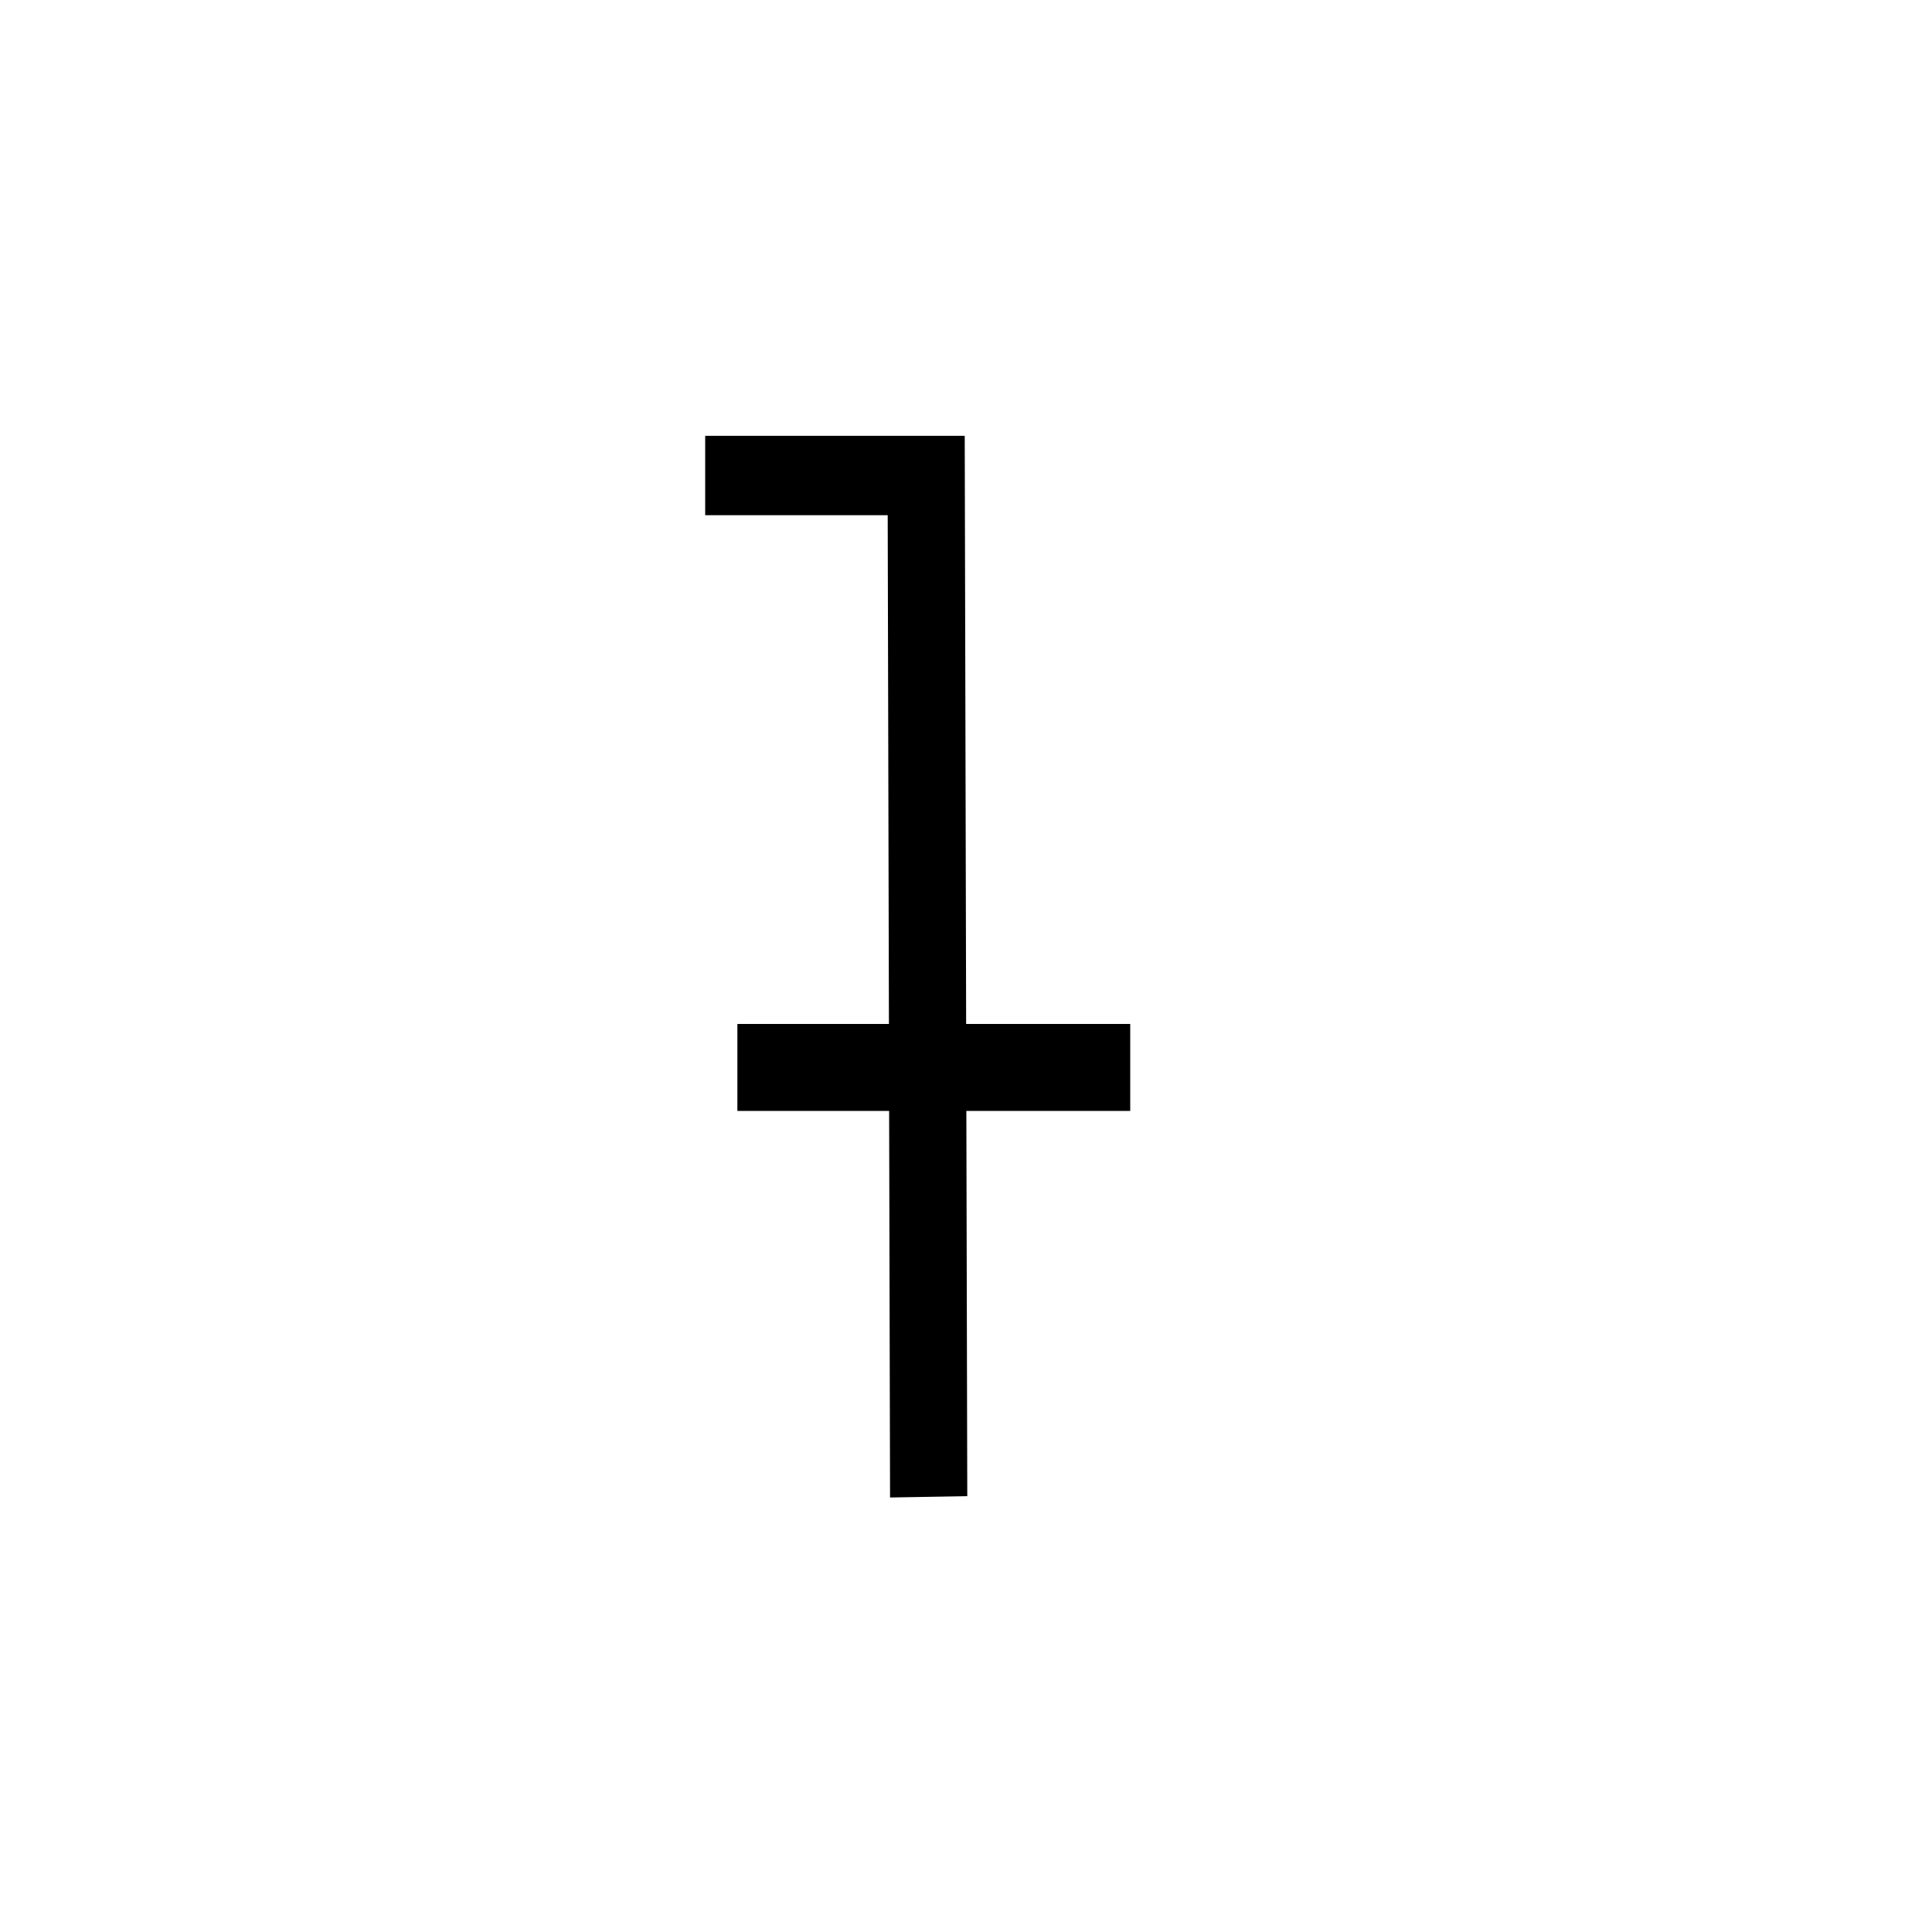
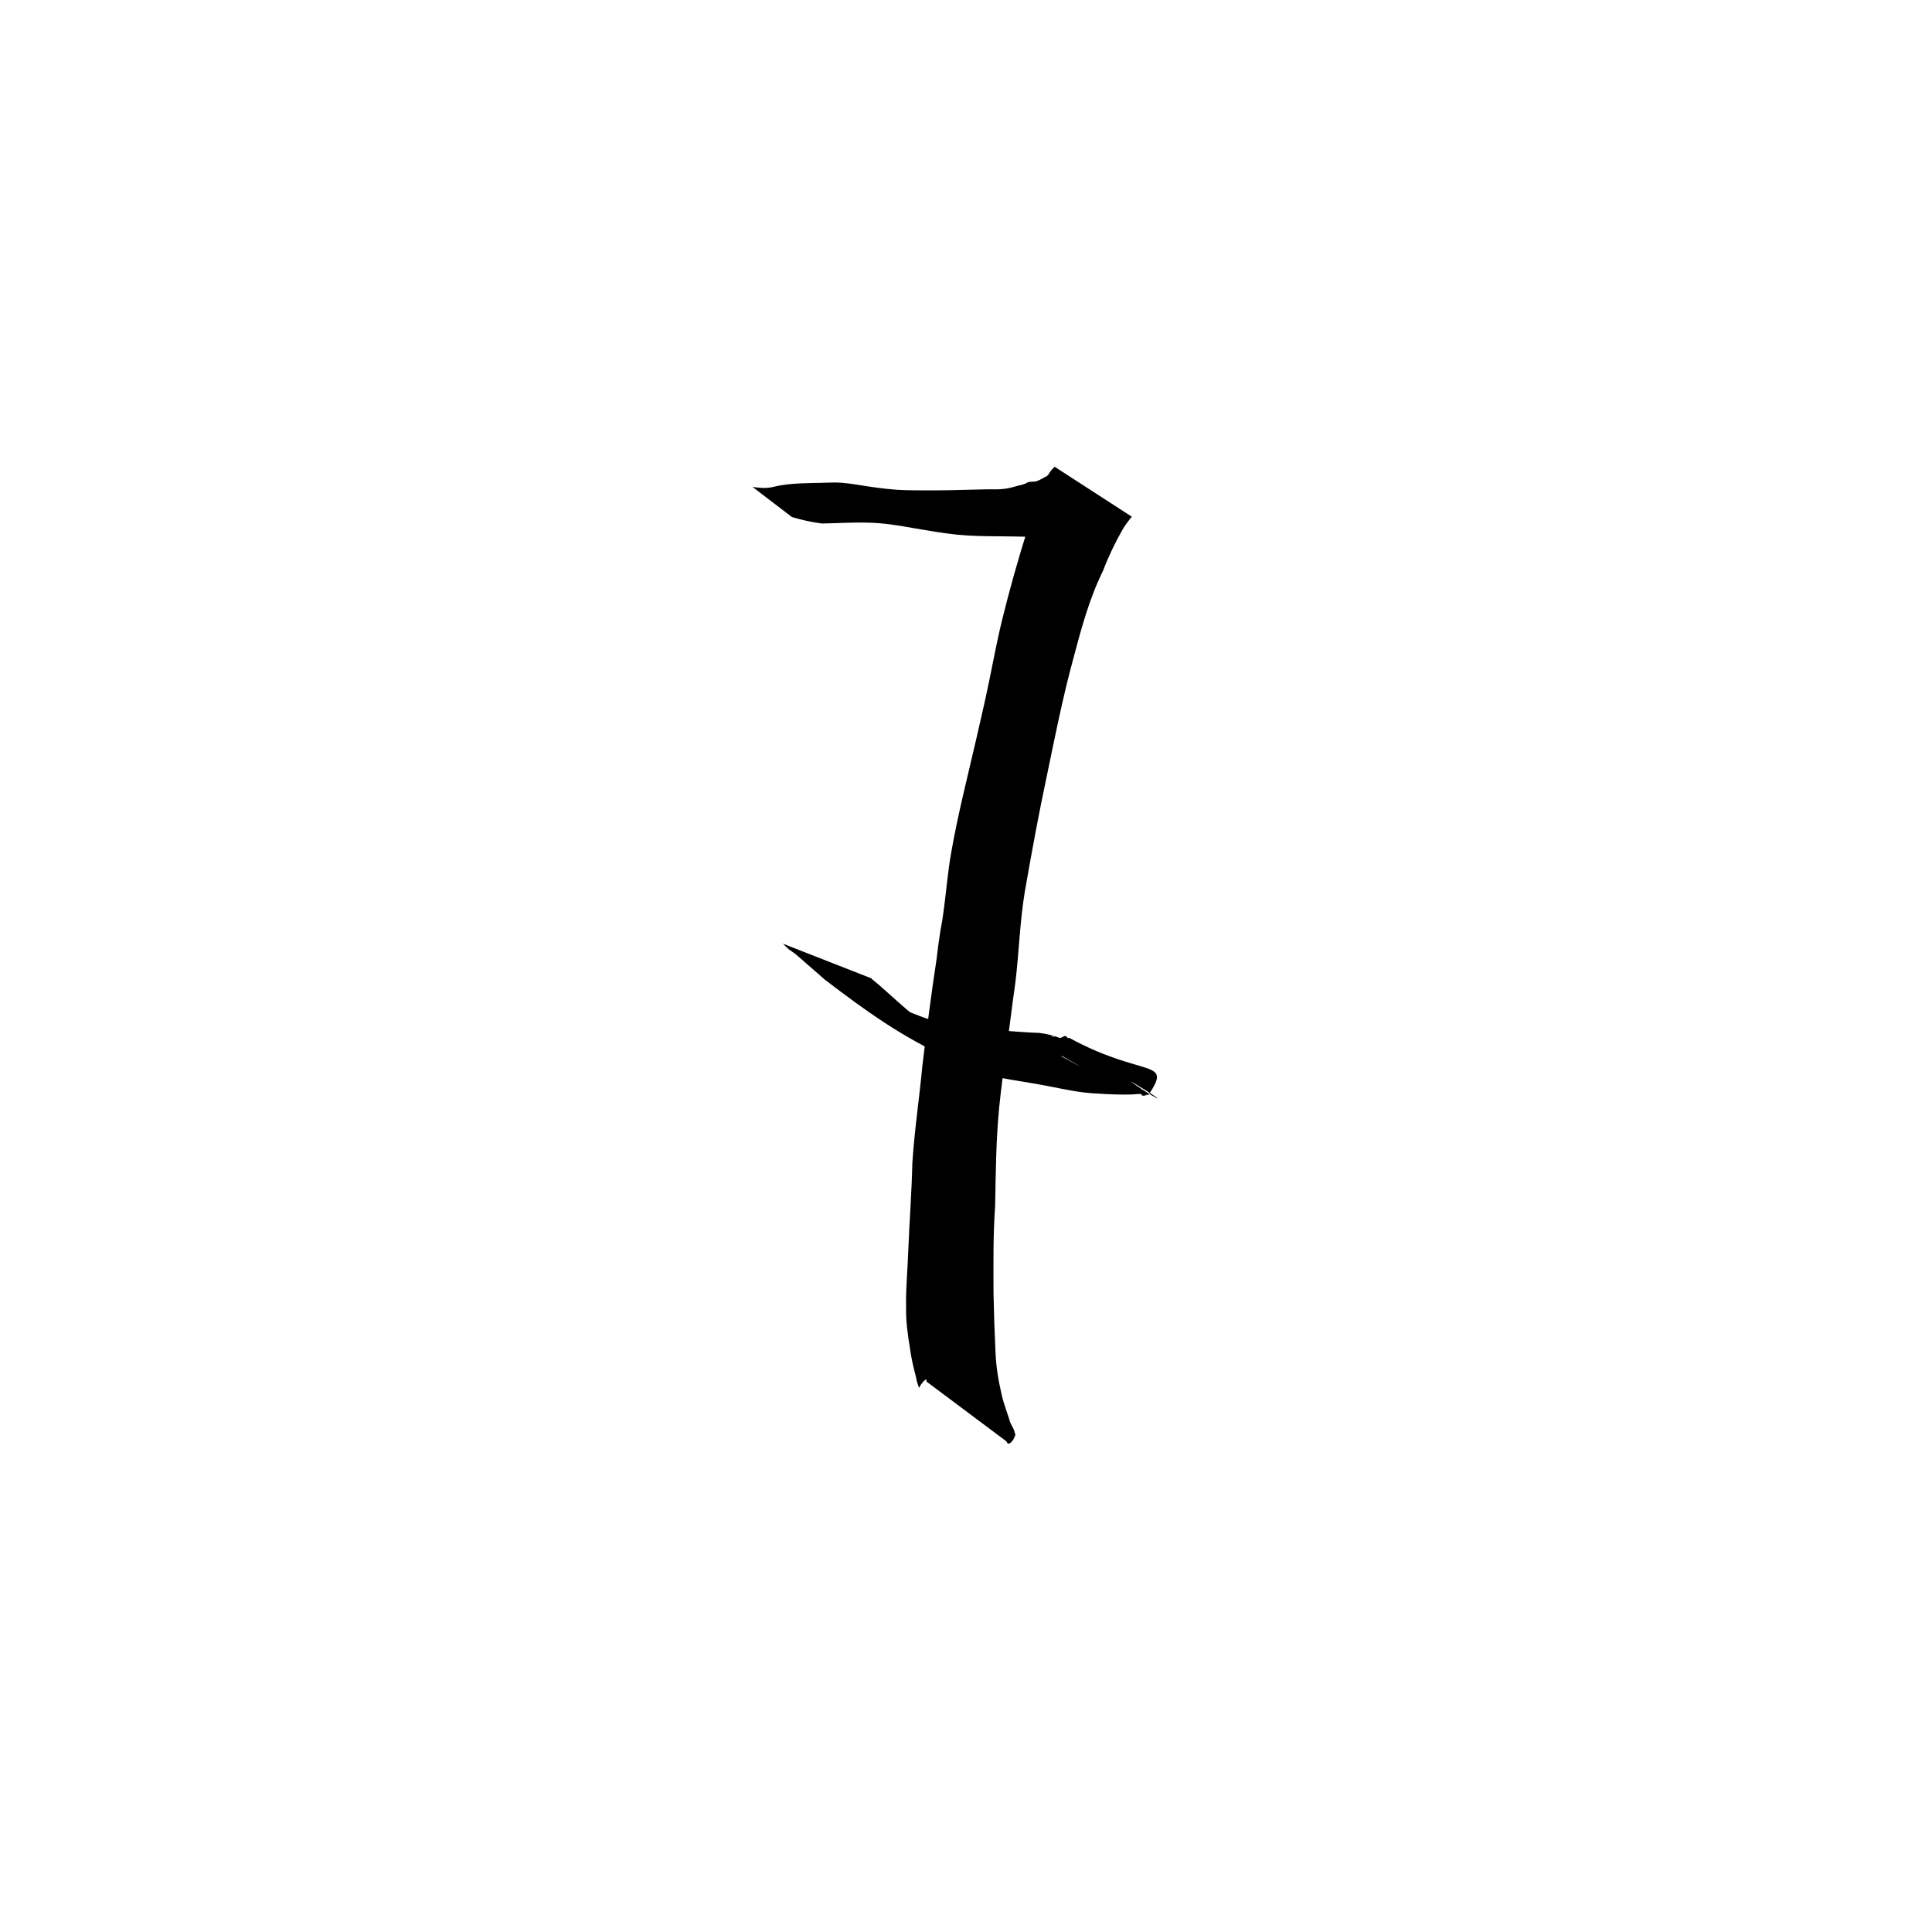
<svg xmlns="http://www.w3.org/2000/svg" width="1000" height="1000" viewBox="0 0 264.583 264.583" version="1.1" id="svg1">
  <defs id="defs1" />
-   <path id="rect2" style="fill:#000000;stroke-width:4.966" d="M 96.44 61.339 L 96.414 72.208 L 121.412 72.636 L 121.412 142.31 L 100.656 141.955 L 100.628 153.86 L 121.411 154.217 L 121.411 207.16 L 131.988 207.16 L 131.988 154.398 L 154.432 154.782 L 154.461 142.877 L 131.988 142.491 L 131.988 61.948 L 96.44 61.339 z " transform="matrix(0.9998531,-0.01713715,0.00240271,0.9999971,0,0)" />
+   <path style="fill:#000000;stroke-width:0.265" id="path1" d="m 108.448,70.806 c 1.341,0.397 2.714,0.712 4.103,0.886 2.081,-0.029 4.152,-0.181 6.235,-0.115 2.171,0.024 4.314,0.391 6.445,0.77 1.977,0.333 3.948,0.685 5.945,0.886 1.765,0.159 3.541,0.204 5.312,0.209 1.549,0.011 3.097,0.036 4.645,0.074 0.95,0.024 1.9,0.043 2.85,0.056 0.474,-0.028 0.959,0.057 1.432,0.003 0.3,-0.034 0.594,-0.107 0.893,-0.151 0.828,-0.149 1.642,-0.331 2.482,-0.414 0.484,-0.212 1,-0.365 1.53,-0.299 0.13,-0.037 0.274,0.043 0.402,0.002 0.497,-0.157 1.383,-0.879 1.877,-1.175 0.468,-0.359 1.037,-0.351 1.581,-0.483 0.217,-0.053 0.432,-0.141 0.644,-0.212 0.072,-0.017 0.145,-0.051 0.22,-0.044 -3.596,-2.227 -7.193,-4.455 -10.789,-6.682 -0.262,0.194 -0.345,0.399 -0.436,0.568 -0.376,0.521 -0.607,1.121 -0.882,1.699 -0.139,0.338 -0.404,0.97 -0.515,1.302 -0.115,0.346 -0.198,0.703 -0.313,1.049 -0.42,1.27 -0.936,2.51 -1.394,3.766 -1.292,4.13 -2.471,8.29 -3.504,12.492 -0.852,3.531 -1.472,7.112 -2.252,10.659 -0.398,1.808 -0.827,3.609 -1.23,5.416 -1.2,5.209 -2.537,10.392 -3.458,15.659 -0.451,2.495 -0.653,5.025 -0.98,7.536 -0.429,3.287 -0.257,1.409 -0.719,4.629 -0.114,0.794 -0.2,1.592 -0.301,2.388 -0.744,4.89 -1.376,9.795 -1.958,14.706 -0.413,4.438 -1.087,8.85 -1.369,13.299 -0.087,3.984 -0.4,7.957 -0.557,11.938 -0.077,2.591 -0.359,5.181 -0.299,7.774 -0.042,1.963 0.232,3.898 0.559,5.826 0.162,1.209 0.432,2.396 0.75,3.571 0.099,0.506 0.202,1.002 0.401,1.476 0.004,0.055 0.071,0.2 0.078,0.212 0.137,-0.488 1.188,-1.684 0.982,-0.898 0,0 10.975,8.211 10.975,8.211 v 0 c 0.284,0.849 1.084,-0.297 1.205,-0.867 0.026,-0.174 -0.091,-0.341 -0.118,-0.509 -0.17,-0.585 -0.52,-0.927 -0.665,-1.517 -0.36,-1.208 -0.855,-2.377 -1.104,-3.618 -0.438,-1.879 -0.744,-3.77 -0.819,-5.703 -0.128,-2.66 -0.22,-5.322 -0.271,-7.984 -0.013,-4.026 -0.065,-8.059 0.221,-12.078 0.084,-4.544 0.119,-9.089 0.569,-13.617 0.513,-4.919 1.287,-9.806 1.891,-14.715 0.109,-0.792 0.234,-1.582 0.328,-2.376 0.487,-4.103 0.6,-8.248 1.281,-12.329 0.923,-5.298 1.892,-10.586 3.014,-15.846 1.111,-5.341 2.17,-10.696 3.601,-15.963 1.091,-4.097 2.18,-8.226 4.065,-12.046 0.748,-1.965 1.651,-3.852 2.687,-5.68 0.309,-0.534 0.667,-1.016 1.048,-1.499 0.104,-0.103 0.008,-0.003 0.177,-0.256 0.031,-0.046 -0.061,0.092 -0.087,0.141 -0.036,0.066 0.176,-0.238 0.149,-0.169 -3.533,-2.286 -7.065,-4.573 -10.598,-6.859 -0.001,0.035 -0.02,0.085 -0.072,0.125 -0.125,0.122 -0.278,0.243 -0.383,0.381 -0.287,0.376 -0.368,0.766 -0.882,0.936 -0.374,0.206 -0.682,0.398 -1.085,0.541 -0.4,0.143 -0.802,0.023 -1.206,0.151 -0.395,0.244 -0.851,0.386 -1.307,0.459 -0.744,0.215 -1.487,0.433 -2.266,0.481 -0.745,0.075 -1.495,0.005 -2.243,0.038 -0.897,0.014 -1.794,0.033 -2.69,0.061 -1.473,0.044 -2.947,0.076 -4.421,0.08 -1.666,-0.01 -3.333,0.016 -4.997,-0.084 -1.881,-0.132 -3.738,-0.411 -5.599,-0.718 -0.667,-0.092 -1.281,-0.187 -1.953,-0.239 -1.33,-0.104 -2.659,0.037 -3.991,0.025 -1.871,0.054 -3.767,0.106 -5.589,0.577 -0.885,0.193 -1.773,0.085 -2.663,-0.036 z" />
+   <path style="fill:#000000;stroke-width:0.265" id="path2" d="m 110.742,131.016 c 0.844,0.844 1.786,1.581 2.639,2.416 1.125,0.998 2.208,2.043 3.417,2.94 4.502,3.098 9.431,5.503 14.196,8.158 1.936,1.063 4.03,1.741 6.144,2.345 1.821,0.398 3.66,0.76 5.511,0.992 1.089,0.111 2.186,0.048 3.276,0.148 0.654,0.06 1.304,0.158 1.957,0.236 0.862,0.022 1.714,0.155 2.566,0.267 0.556,0.073 1.084,0.108 1.616,0.282 4.683,1.287 5.856,2.888 -9.291,-5.565 3.793,1.838 7.987,4.612 11.014,6.306 0.049,0.027 0.507,-0.063 0.645,-0.062 0.293,0.047 0.627,-0.098 0.916,-0.03 0.158,0.037 0.291,0.147 0.444,0.201 0.333,0.159 0.697,0.163 1.052,0.237 0.127,0.021 0.25,0.014 0.37,0.053 0.033,-0.011 0.08,-0.003 0.099,-0.032 3.3,-4.96 -0.69,-2.235 -10.88,-7.772 -0.062,-0.034 -0.143,0.058 -0.209,0.032 -0.055,-0.022 -0.048,-0.111 -0.09,-0.151 -0.039,-0.037 -0.096,-0.049 -0.144,-0.073 -0.052,-0.024 -0.1,-0.08 -0.156,-0.071 -0.184,0.032 -0.33,0.183 -0.509,0.234 -0.3,0.085 -0.634,0.087 -0.942,0.111 -1.508,0.165 -3.016,0.03 -4.525,-0.025 -2.158,-0.171 -4.278,-0.671 -6.4,-1.087 -2.254,-0.394 -4.514,-0.708 -6.731,-1.285 -2.329,-0.625 -4.556,-1.66 -6.632,-2.878 17.41,10.029 10.983,6.618 7.44,4 -0.812,-0.6 -1.595,-1.236 -2.374,-1.879 -1.307,-1.05 -2.541,-2.186 -3.791,-3.302 -0.615,-0.562 -1.253,-1.098 -1.897,-1.627 -0.051,-0.053 -0.103,-0.105 -0.154,-0.158 0,0 -12.209,-4.785 -12.209,-4.785 v 0 c 0.033,0.005 0.067,0.009 0.1,0.014 -0.157,-0.154 0.166,0.193 0.44,0.454 0.511,0.487 0.214,0.219 0.841,0.673 0.19,0.137 0.376,0.279 0.564,0.419 1.315,1.142 2.619,2.297 3.937,3.436 5.372,4.092 10.584,7.904 16.965,10.705 2.221,1.137 4.508,2.216 6.973,2.694 2.202,0.423 4.426,0.715 6.625,1.155 2.185,0.423 4.363,0.922 6.595,1.01 1.64,0.109 3.282,0.186 4.925,0.131 0.174,-0.009 1.125,-0.132 1.258,-0.01 0.04,0.036 0.019,0.117 0.061,0.15 0.041,0.033 0.104,0.015 0.156,0.022 0.509,0.047 -0.146,0.015 0.428,-0.067 0.049,-0.007 0.188,0.056 0.145,0.032 -10.056,-5.782 -14.044,-3.028 -10.461,-7.67 0.02,-0.026 0.063,-0.021 0.095,-0.032 0.176,0.064 0.086,0.011 0.006,0.008 -0.299,-0.02 -0.568,-0.185 -0.873,-0.182 -0.476,-0.042 -0.964,0.056 -1.436,-0.087 -0.13,-0.034 -0.218,-0.041 -0.326,-0.13 -0.042,-0.035 -0.15,-0.154 -0.102,-0.127 21.776,12.415 13.453,8.566 10.363,5.928 -4.942,-2.762 -7.427,-5.714 -12.082,-6.266 -1.292,-0.029 -2.583,-0.146 -3.872,-0.23 -1.78,-0.198 -3.567,-0.286 -5.345,-0.49 -1.7,-0.231 -3.415,-0.415 -5.07,-0.888 -2.046,-0.623 -4.022,-1.426 -5.906,-2.445 -0.749,-0.364 -1.495,-0.731 -2.23,-1.122 -0.253,-0.135 -1.003,-0.554 -0.756,-0.409 7.307,4.271 11.257,6.472 7.454,4.347 -0.177,-0.112 -1.391,-0.879 -1.576,-1.01 -0.899,-0.638 -1.674,-1.434 -2.56,-2.087 -1.191,-0.964 -2.444,-1.841 -3.612,-2.834 z" />
</svg>
